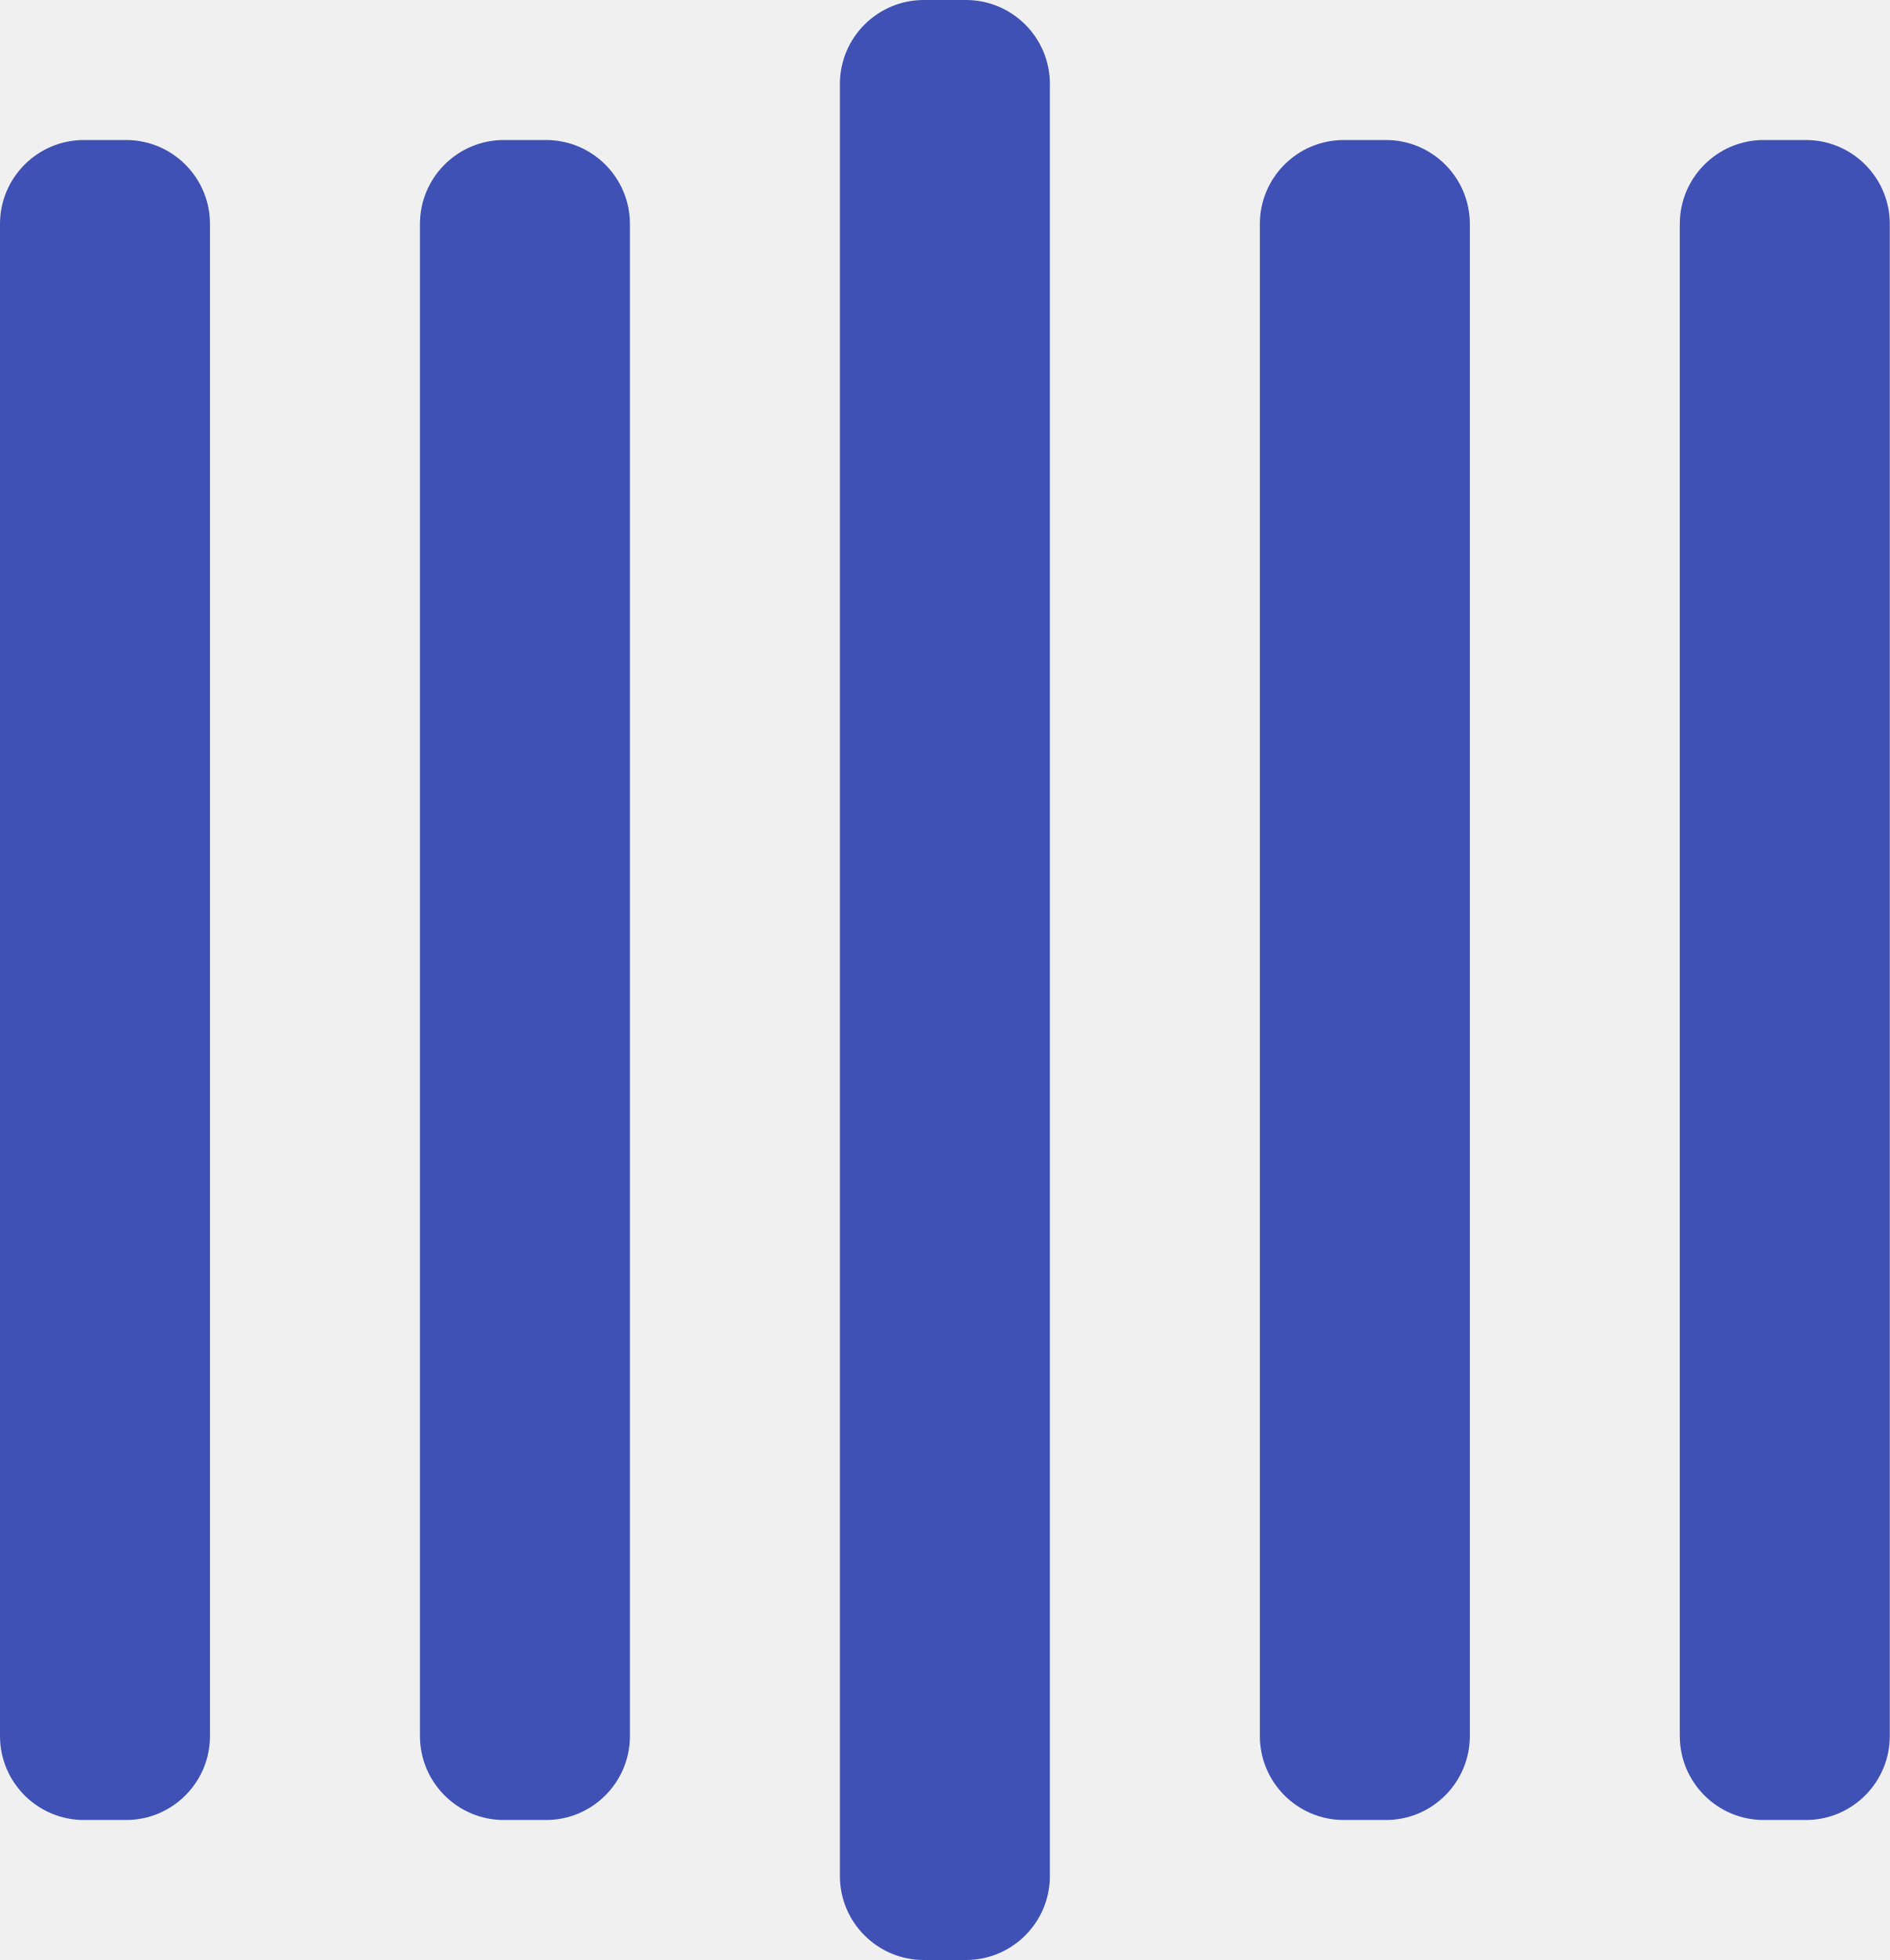
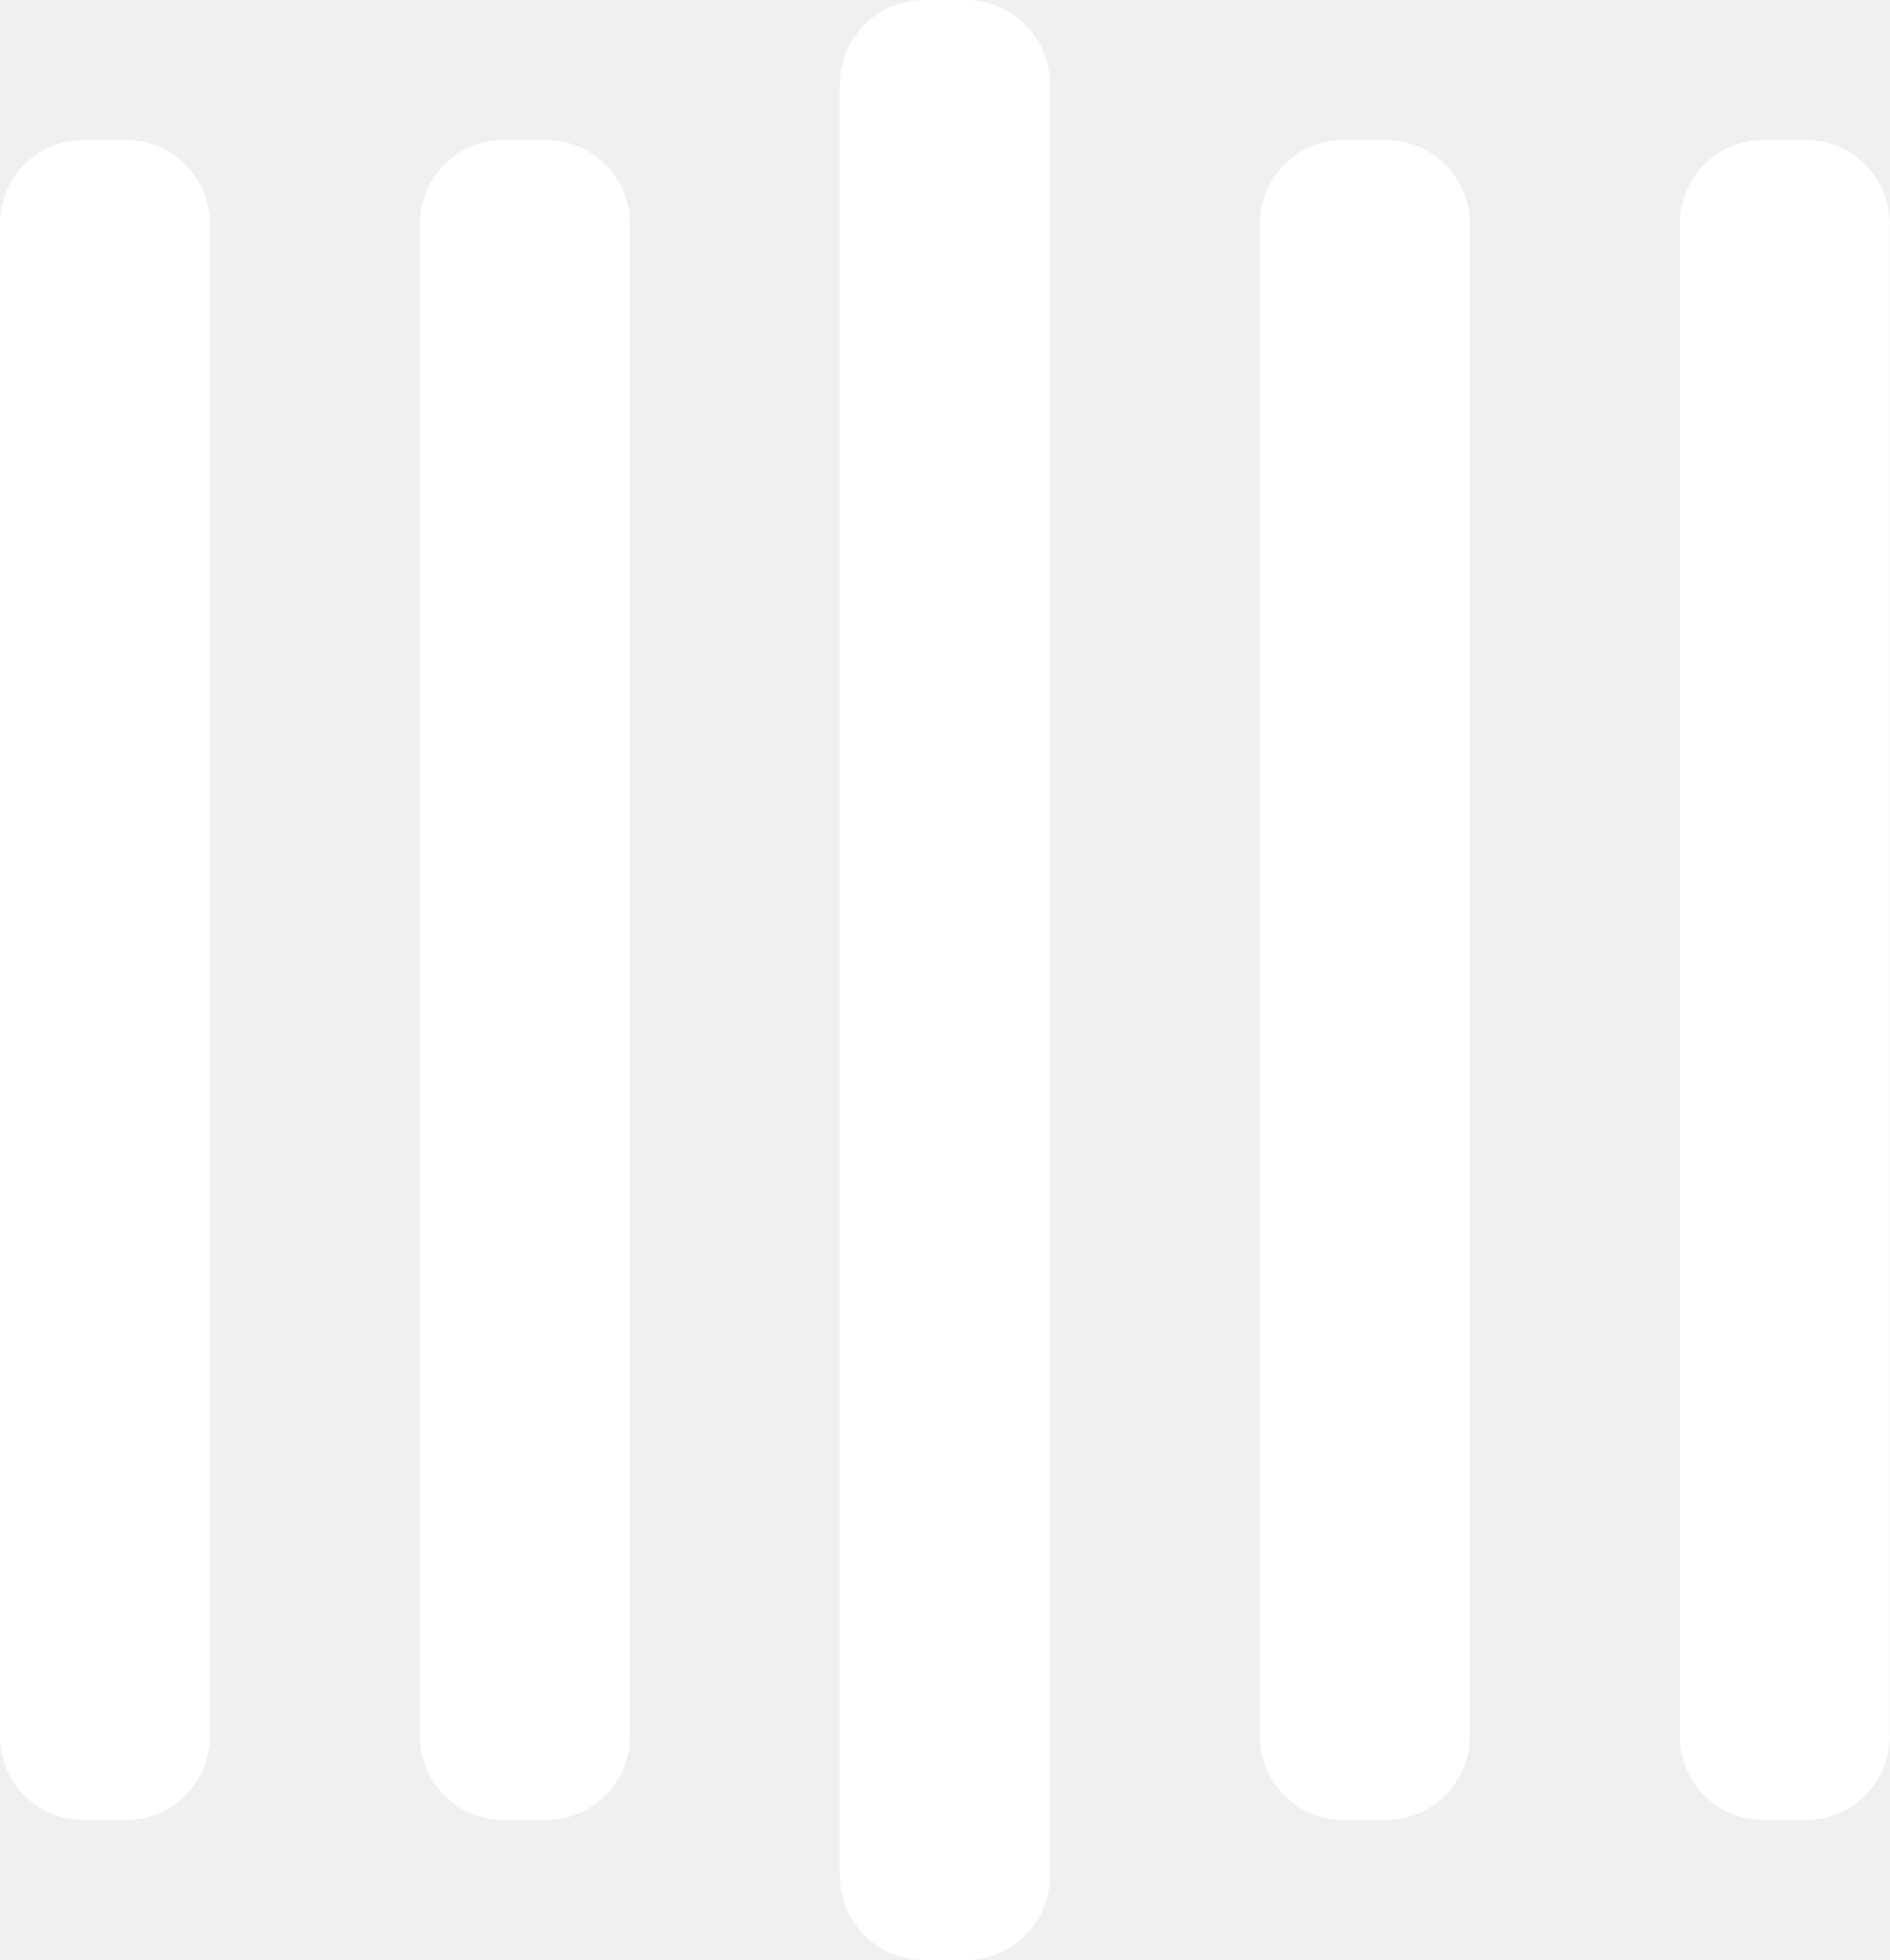
- <svg xmlns="http://www.w3.org/2000/svg" width="135" height="140" viewBox="0 0 135 140" fill="#3f51b5">
+ <svg xmlns="http://www.w3.org/2000/svg" width="135" height="140" viewBox="0 0 135 140" fill="#fff">
  <rect y="10" width="15" height="120" rx="6">
    <animate attributeName="height" begin="0.5s" dur="1s" values="120;110;100;90;80;70;60;50;40;140;120" calcMode="linear" repeatCount="indefinite" />
    <animate attributeName="y" begin="0.5s" dur="1s" values="10;15;20;25;30;35;40;45;50;0;10" calcMode="linear" repeatCount="indefinite" />
  </rect>
  <rect x="30" y="10" width="15" height="120" rx="6">
    <animate attributeName="height" begin="0.25s" dur="1s" values="120;110;100;90;80;70;60;50;40;140;120" calcMode="linear" repeatCount="indefinite" />
    <animate attributeName="y" begin="0.25s" dur="1s" values="10;15;20;25;30;35;40;45;50;0;10" calcMode="linear" repeatCount="indefinite" />
  </rect>
  <rect x="60" width="15" height="140" rx="6">
    <animate attributeName="height" begin="0s" dur="1s" values="120;110;100;90;80;70;60;50;40;140;120" calcMode="linear" repeatCount="indefinite" />
    <animate attributeName="y" begin="0s" dur="1s" values="10;15;20;25;30;35;40;45;50;0;10" calcMode="linear" repeatCount="indefinite" />
  </rect>
  <rect x="90" y="10" width="15" height="120" rx="6">
    <animate attributeName="height" begin="0.25s" dur="1s" values="120;110;100;90;80;70;60;50;40;140;120" calcMode="linear" repeatCount="indefinite" />
    <animate attributeName="y" begin="0.25s" dur="1s" values="10;15;20;25;30;35;40;45;50;0;10" calcMode="linear" repeatCount="indefinite" />
  </rect>
  <rect x="120" y="10" width="15" height="120" rx="6">
    <animate attributeName="height" begin="0.5s" dur="1s" values="120;110;100;90;80;70;60;50;40;140;120" calcMode="linear" repeatCount="indefinite" />
    <animate attributeName="y" begin="0.5s" dur="1s" values="10;15;20;25;30;35;40;45;50;0;10" calcMode="linear" repeatCount="indefinite" />
  </rect>
</svg>
